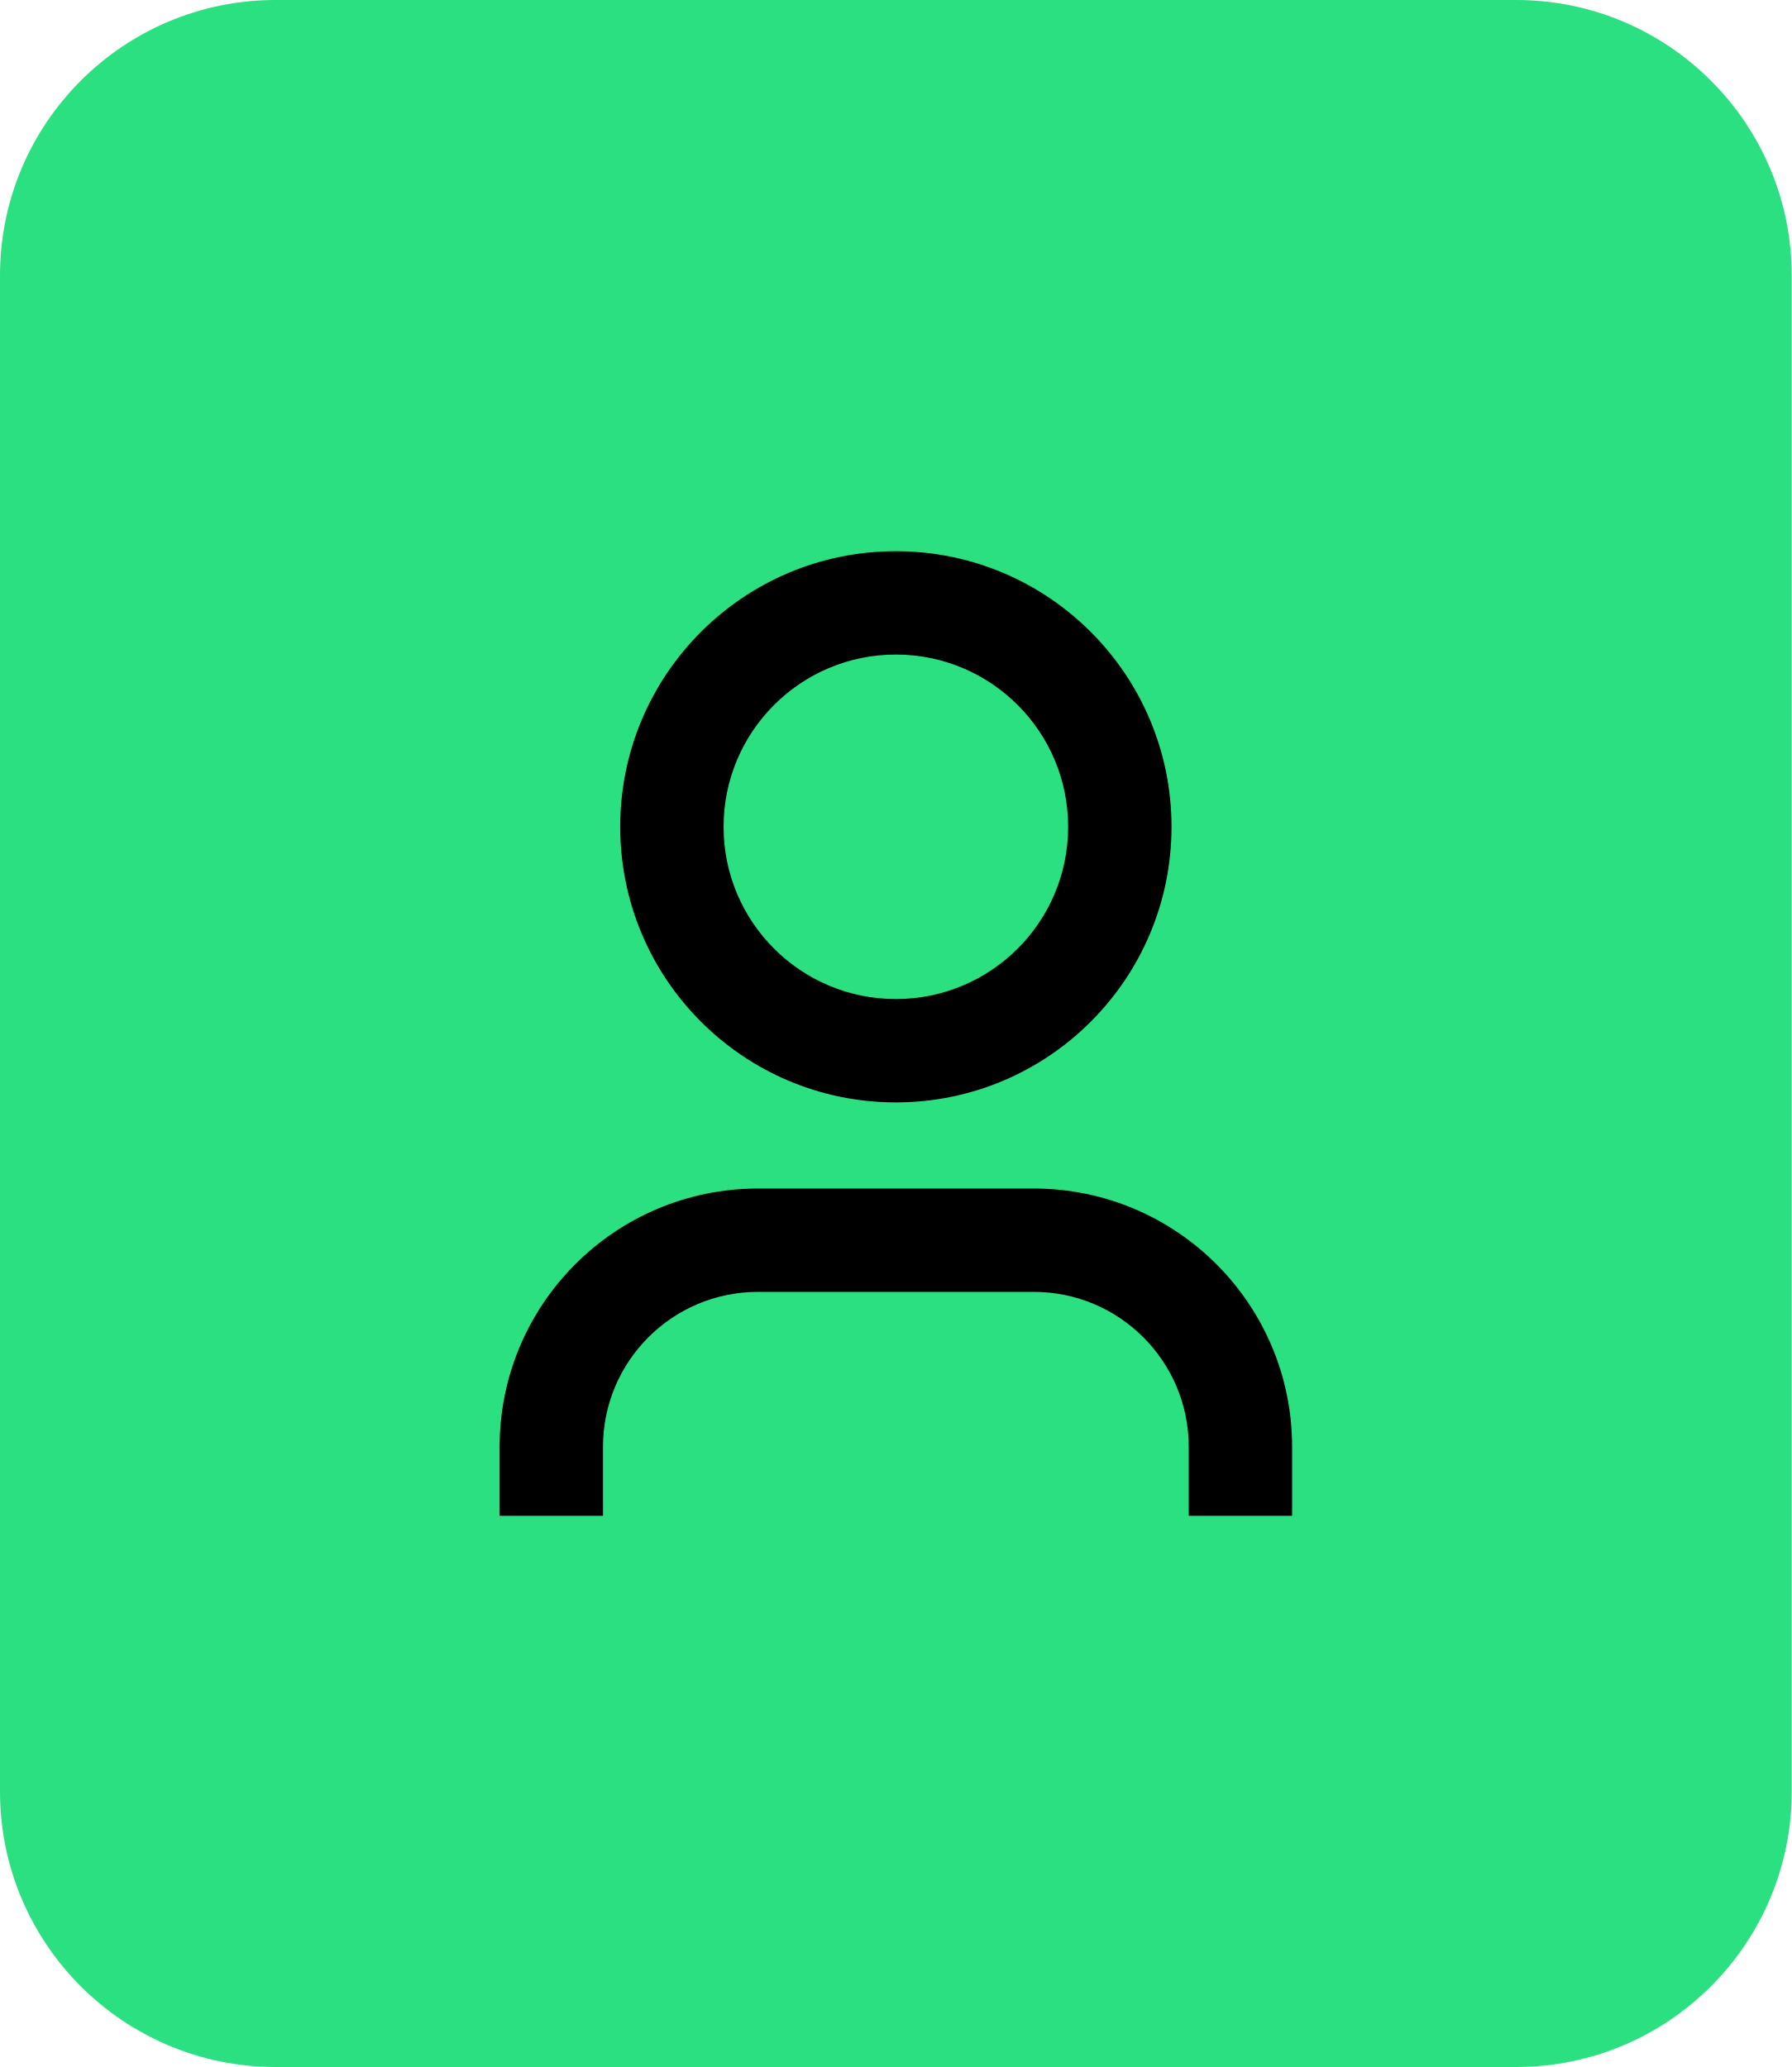
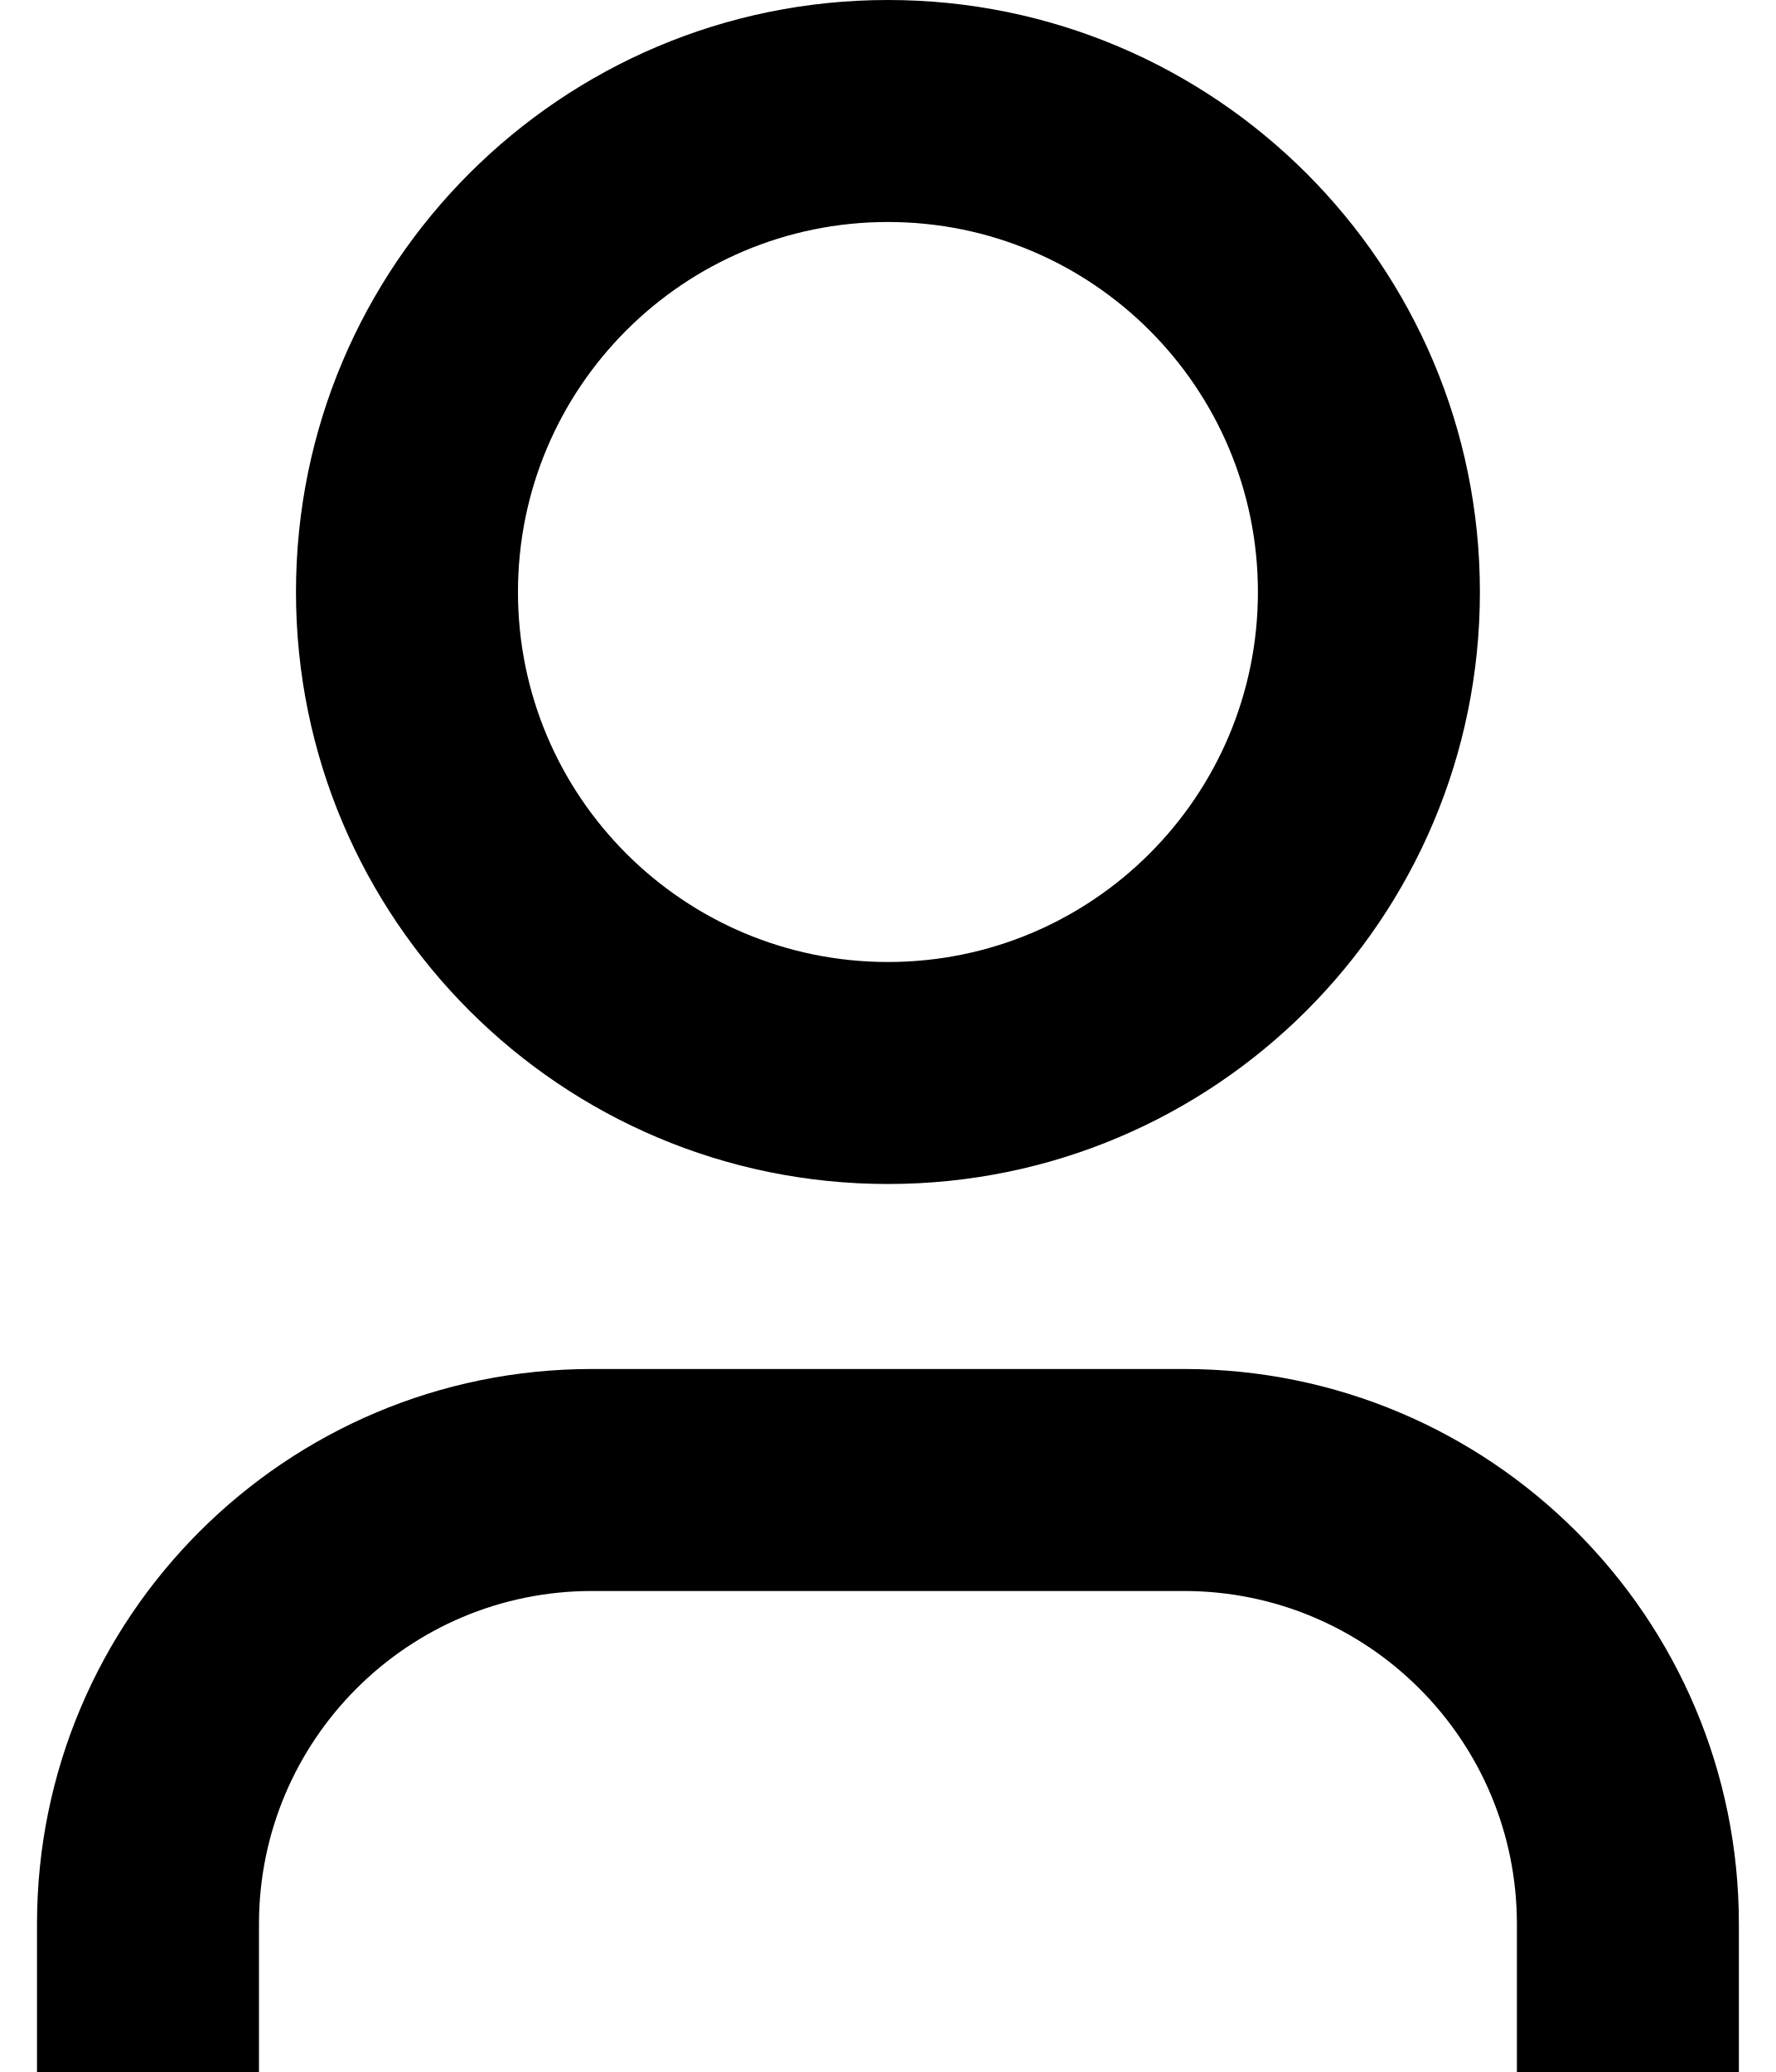
- <svg xmlns="http://www.w3.org/2000/svg" width="26" height="30" viewBox="0 0 26 30" fill="none">
-   <rect width="26" height="30" rx="4" fill="#2BE080" />
-   <path fill-rule="evenodd" clip-rule="evenodd" d="M15.5 12C15.5 13.381 14.381 14.5 13 14.5C11.619 14.5 10.5 13.381 10.5 12C10.5 10.619 11.619 9.5 13 9.5C14.381 9.5 15.5 10.619 15.5 12ZM17 12C17 14.209 15.209 16 13 16C10.791 16 9 14.209 9 12C9 9.791 10.791 8 13 8C15.209 8 17 9.791 17 12ZM11 17.25C8.929 17.25 7.25 18.929 7.25 21V22H8.75V21C8.75 19.757 9.757 18.75 11 18.75H15C16.243 18.75 17.25 19.757 17.25 21V22H18.75V21C18.75 18.929 17.071 17.25 15 17.25H11Z" fill="black" />
+ <svg xmlns="http://www.w3.org/2000/svg" width="12" height="14" fill="none">
+   <path fill="#000" fill-rule="evenodd" d="M8.5 4a2.5 2.5 0 1 1-5 0 2.5 2.5 0 0 1 5 0ZM10 4a4 4 0 1 1-8 0 4 4 0 0 1 8 0ZM4 9.25A3.75 3.75 0 0 0 .25 13v1h1.5v-1A2.25 2.25 0 0 1 4 10.75h4A2.25 2.25 0 0 1 10.25 13v1h1.5v-1A3.75 3.75 0 0 0 8 9.25H4Z" clip-rule="evenodd" />
</svg>
